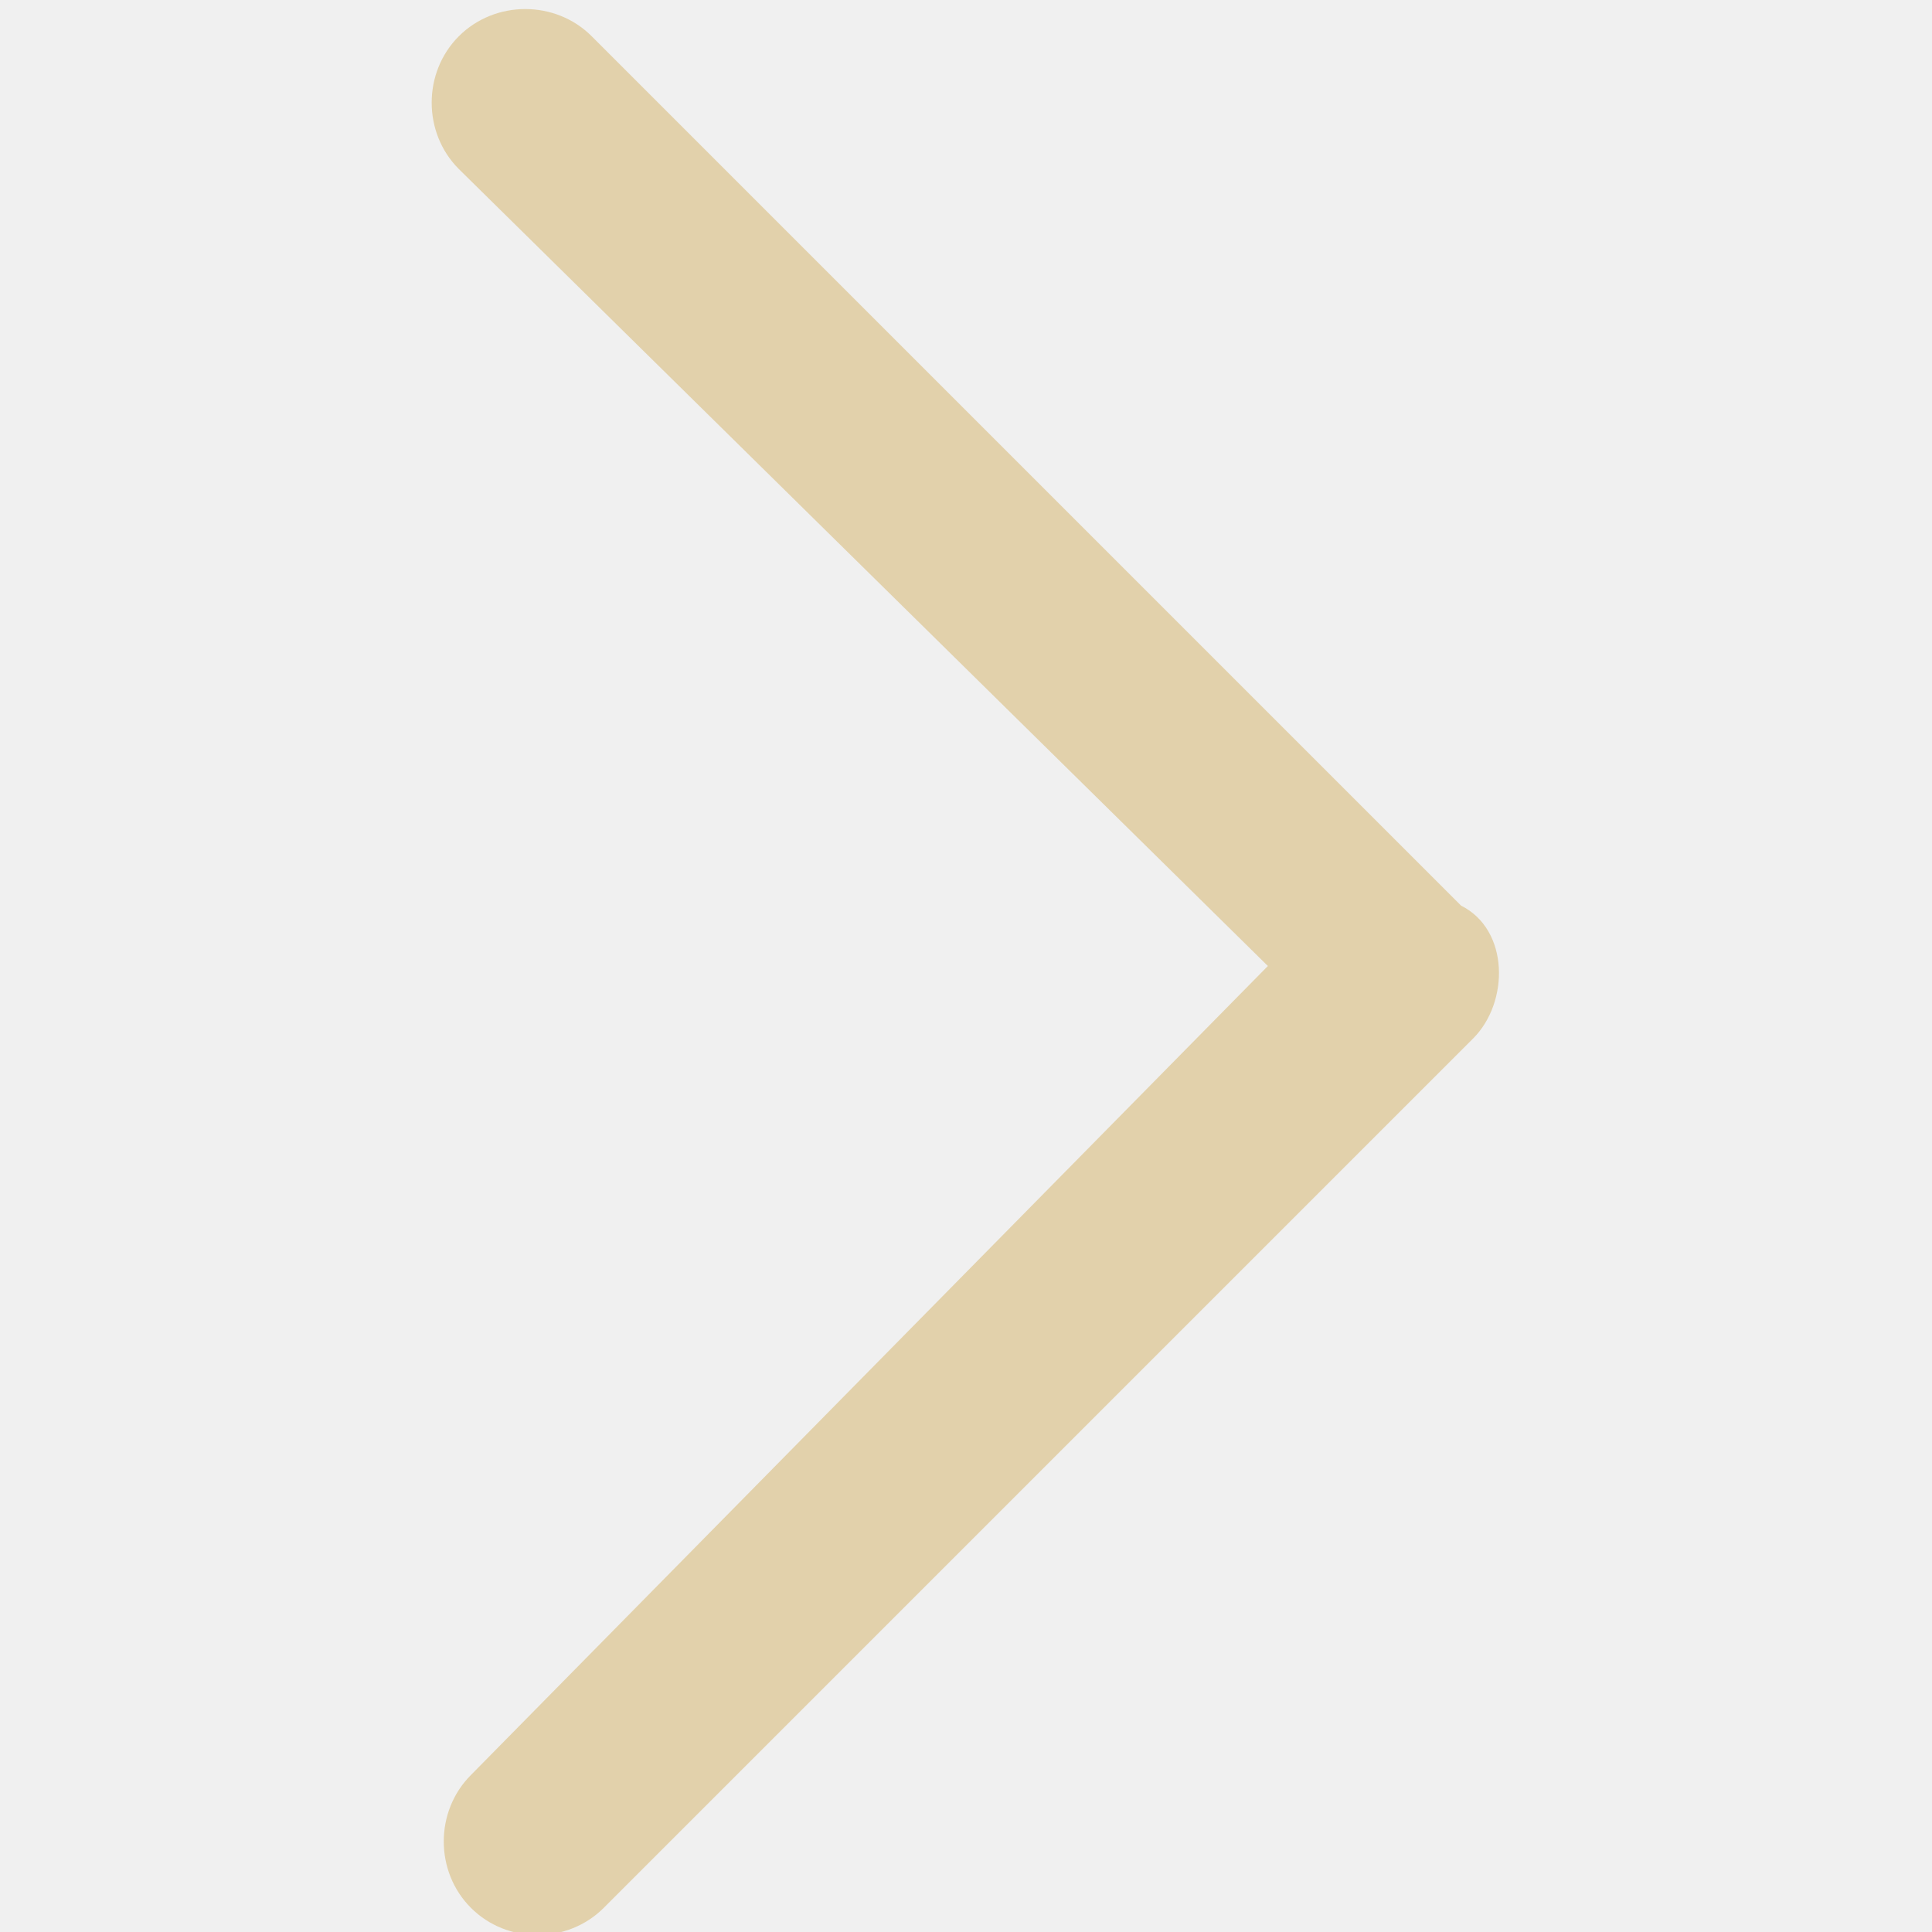
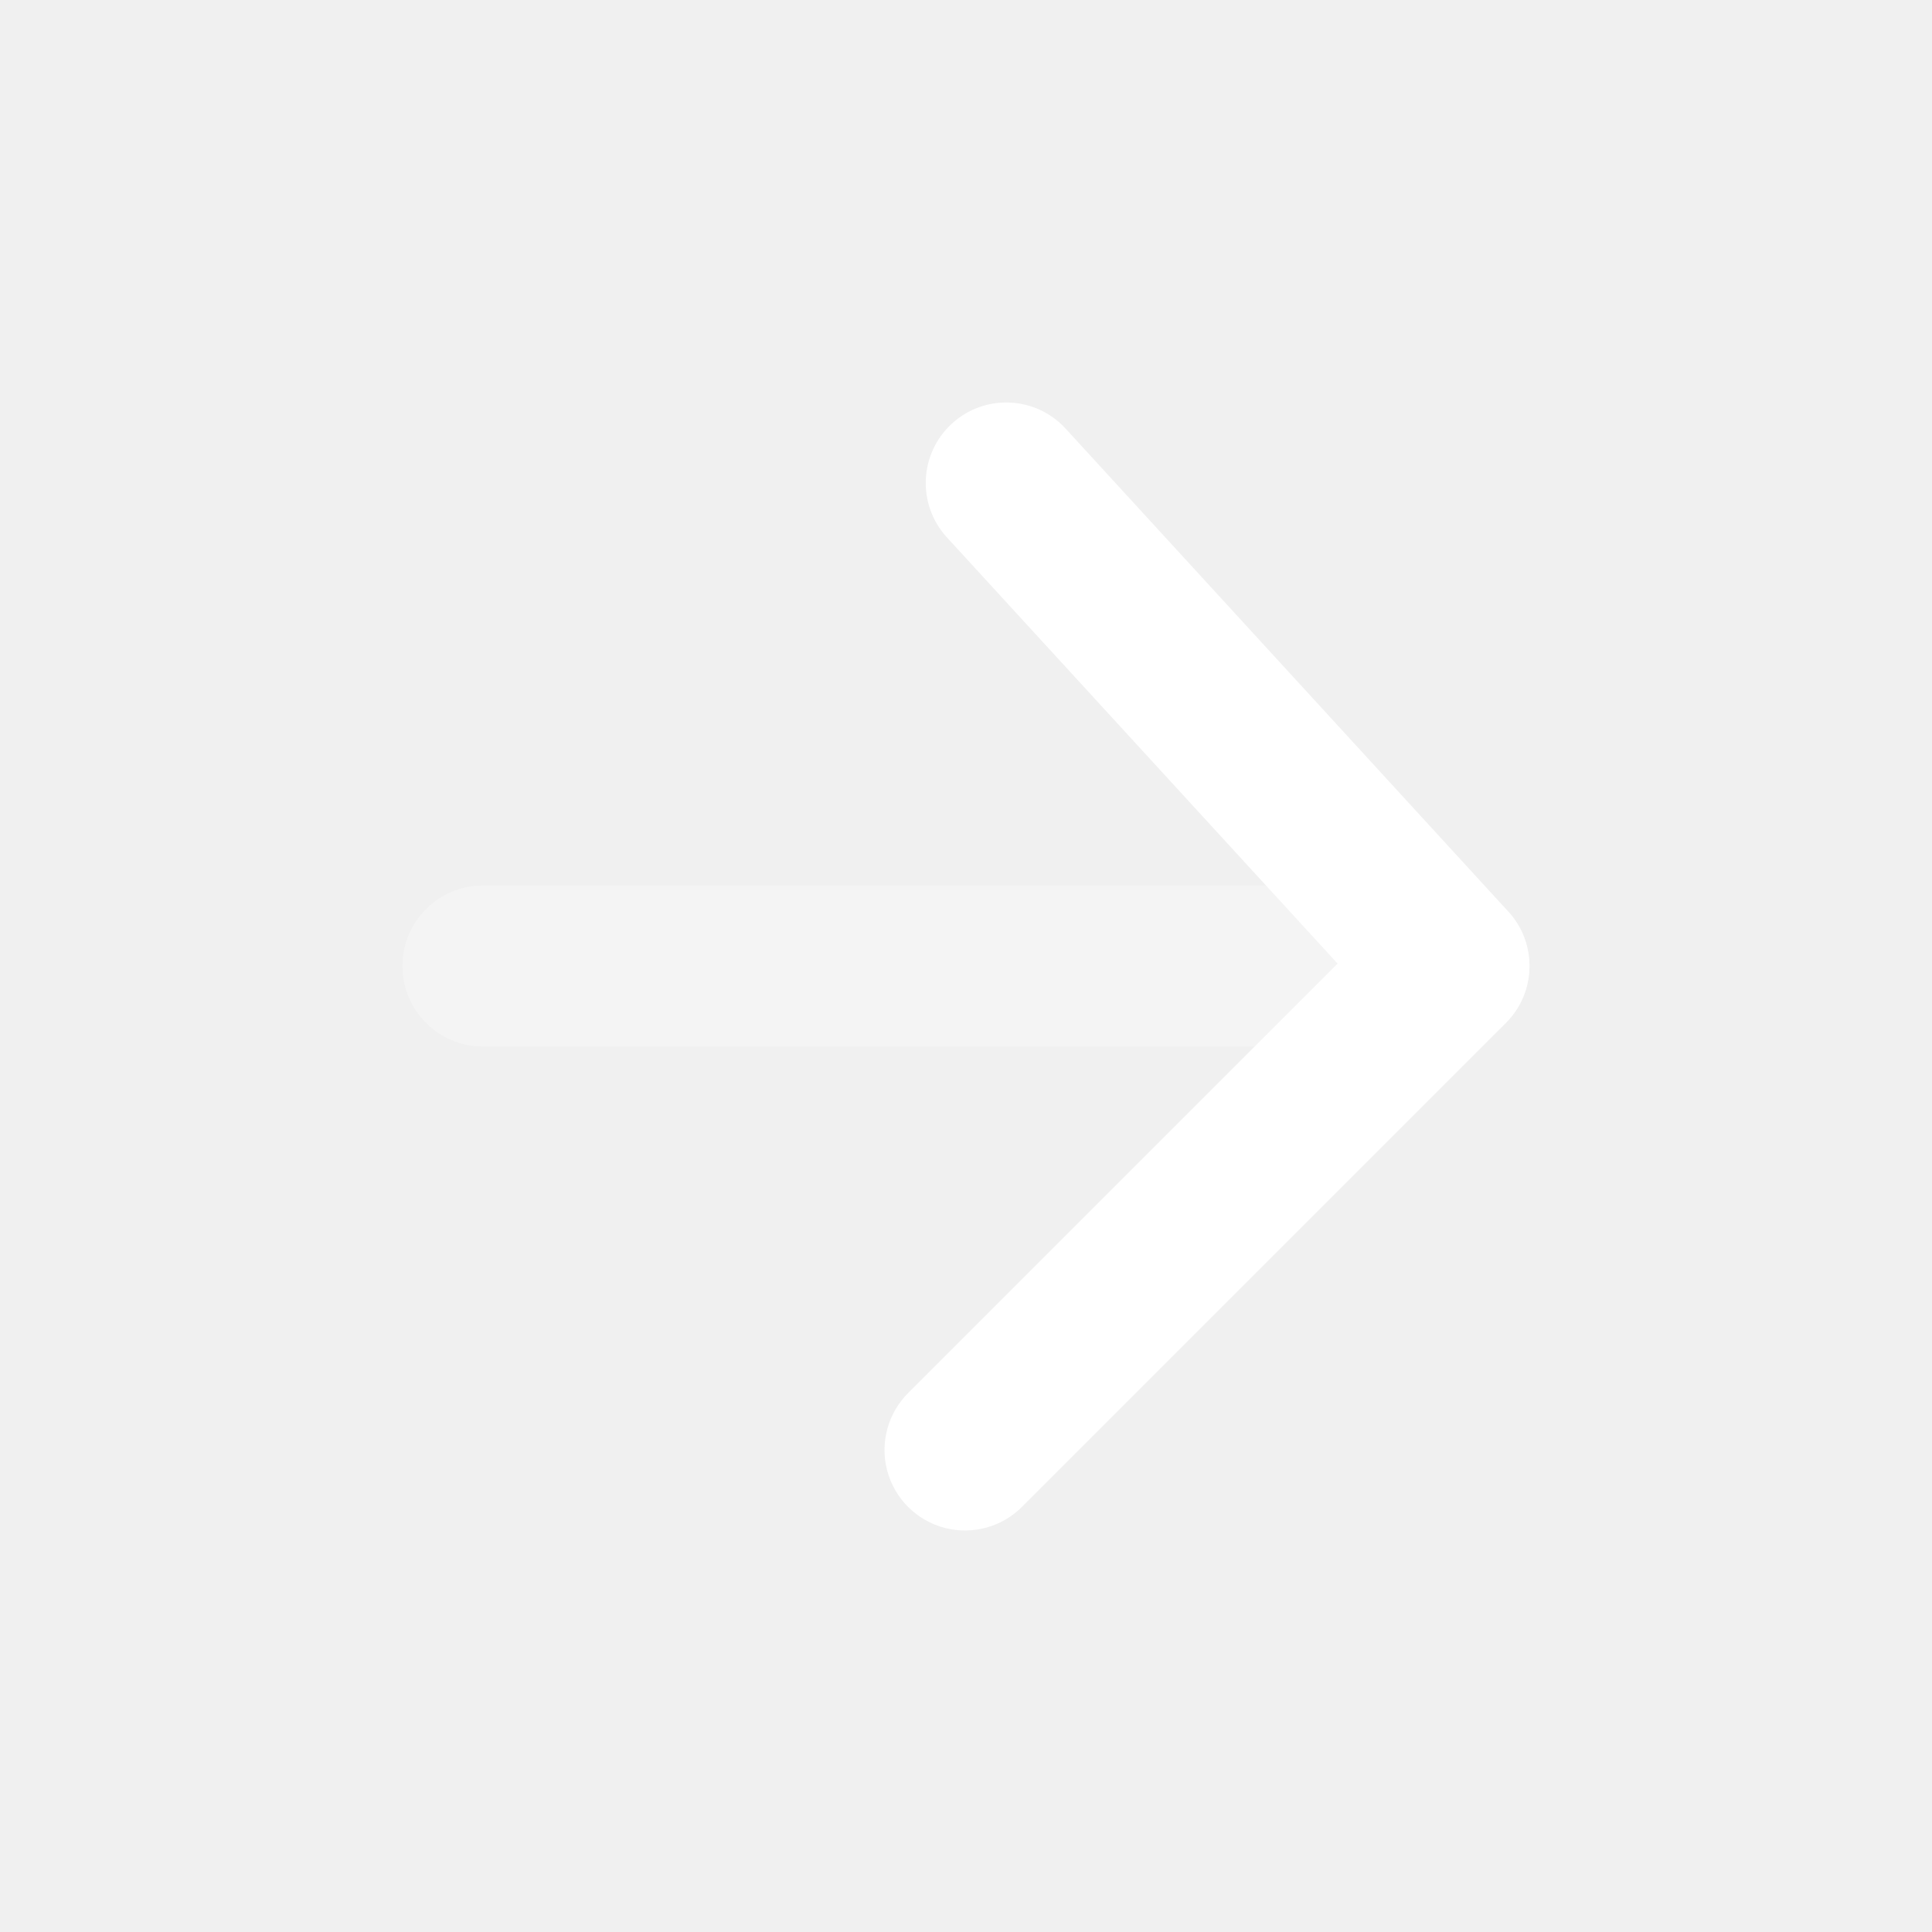
- <svg xmlns="http://www.w3.org/2000/svg" version="1.1" id="Layer_1" x="0px" y="0px" viewBox="0 0 16 16" style="enable-background:new 0 0 16 16;" xml:space="preserve">
-   <g>
-     <path style="fill:#E2D1AB;" d="M12.2,8.6L5,15.8c-0.3,0.3-0.8,0.3-1.1,0c-0.3-0.3-0.3-0.8,0-1.1L10.5,8L3.8,1.4   c-0.3-0.3-0.3-0.8,0-1.1c0.3-0.3,0.8-0.3,1.1,0l7.2,7.2C12.5,7.7,12.5,8.3,12.2,8.6z" />
+ <svg xmlns="http://www.w3.org/2000/svg" viewBox="0 0 24 24">
+   <g fill="none" fill-rule="evenodd">
+     <path d="M0 0h24v24H0z" />
+     <rect width="2" height="14" x="11" y="5" fill="#FFF" opacity=".3" rx="1" transform="rotate(-90 12 12)" />
+     <path fill="#FFF" fill-rule="nonzero" d="M11.293 17.293a1 1 0 1 0 1.414 1.414l6-6a1 1 0 0 0 .03-1.383l-5.5-6a1 1 0 0 0-1.474 1.352l4.853 5.294-5.323 5.323z" />
  </g>
</svg>
